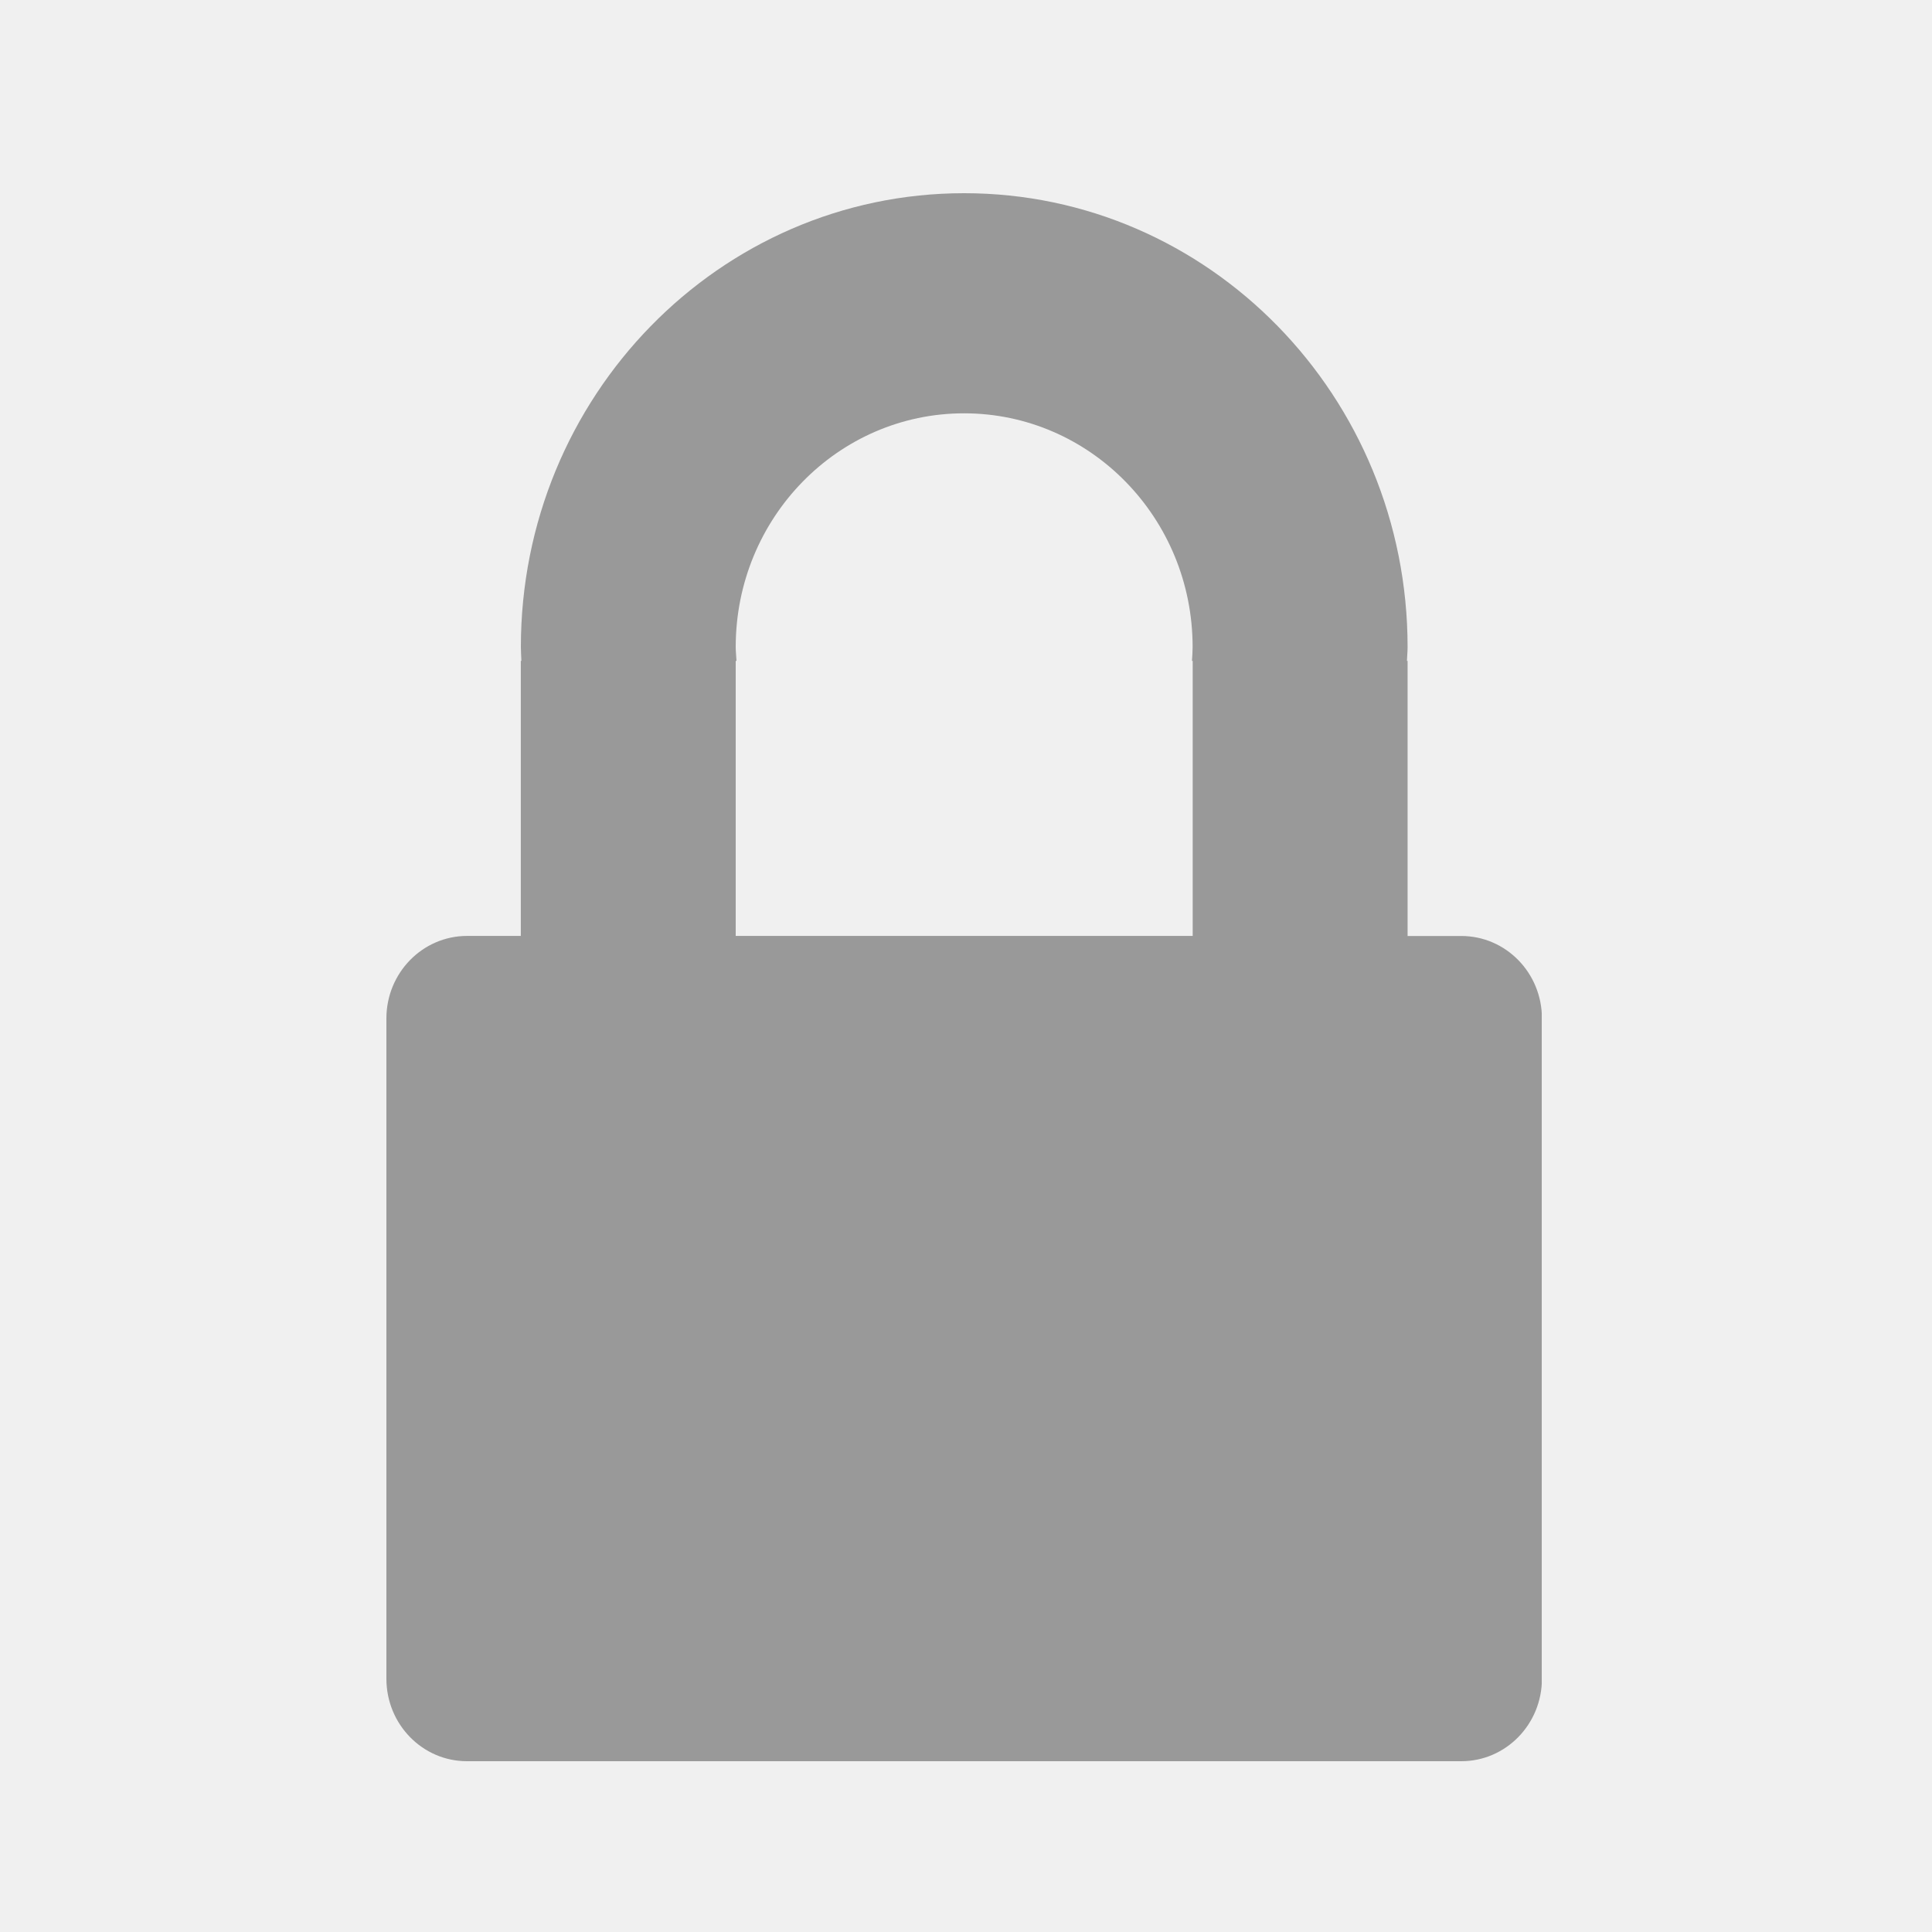
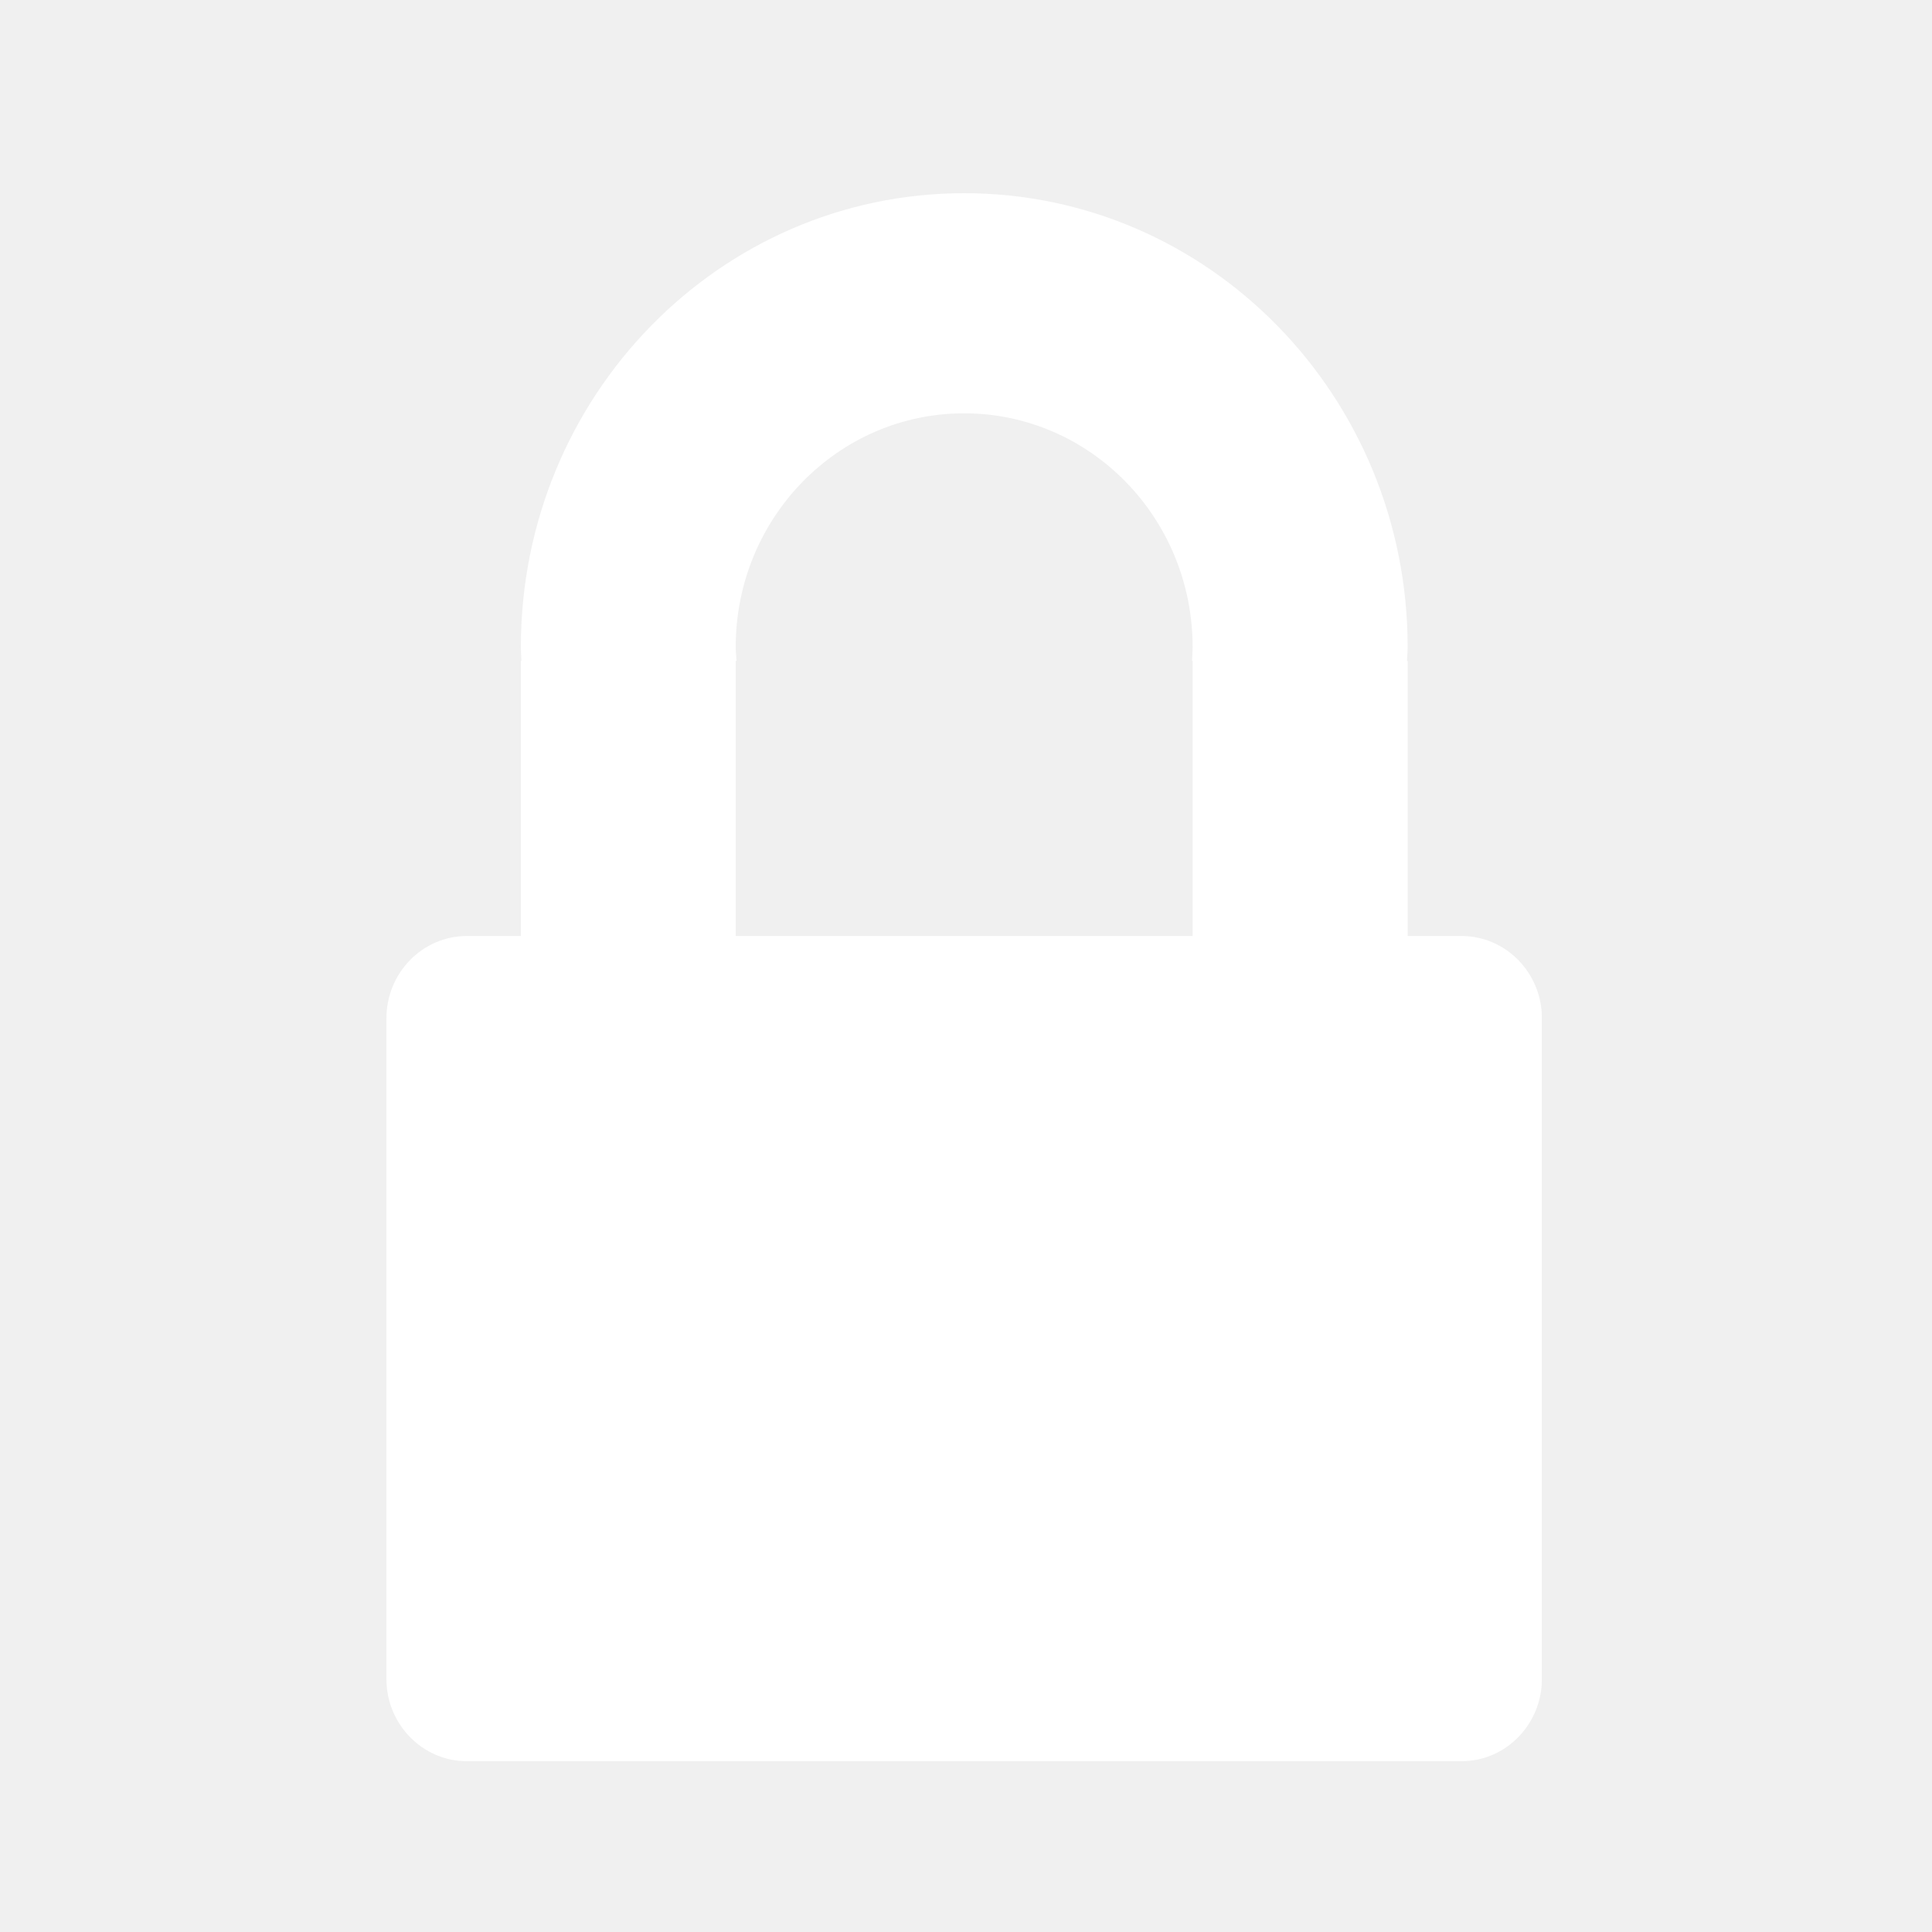
- <svg xmlns="http://www.w3.org/2000/svg" version="1.1" id="图层_1" x="0px" y="0px" width="30px" height="30px" viewBox="0 0 30 30" enable-background="new 0 0 30 30" xml:space="preserve">
-   <g id="Page-1_1_">
+ <svg xmlns="http://www.w3.org/2000/svg" xmlns:xlink="http://www.w3.org/1999/xlink" width="30px" height="30px" viewBox="0 0 30 30" version="1.1">
+   <defs>
+     <polygon id="path-1" points="17.943 0 2.83911662e-05 0 2.83911662e-05 24.348 17.943 24.348 17.943 6.6076584e-15" />
+   </defs>
+   <g id="Page-1" stroke="none" stroke-width="1" fill="none" fill-rule="evenodd">
    <g id="acc_security_groups">
      <g id="Page-1" transform="translate(6, 3)">
-         <g id="Clip-2">
- 			</g>
-         <defs>
-           <filter id="Adobe_OpacityMaskFilter" filterUnits="userSpaceOnUse" x="0" y="0" width="17.943" height="24.349">
-             <feColorMatrix type="matrix" values="1 0 0 0 0  0 1 0 0 0  0 0 1 0 0  0 0 0 1 0" />
-           </filter>
-         </defs>
-         <mask maskUnits="userSpaceOnUse" x="0" y="0" width="17.943" height="24.349" id="mask-2">
-           <g filter="url(#Adobe_OpacityMaskFilter)">
-             <polygon id="path-1" fill="#FFFFFF" points="17.943,0 0,0 0,24.349 17.943,24.349      " />
-           </g>
+         <mask id="mask-2" fill="white">
+           <use xlink:href="#path-1" />
        </mask>
-         <path id="Fill-1" mask="url(#mask-2)" fill="#999999" d="M12.52,7.262v4.271H5.424V7.262h0.012     C5.433,7.19,5.424,7.12,5.424,7.048c0-2.005,1.588-3.63,3.546-3.63c1.959,0,3.549,1.625,3.549,3.63     c0,0.072-0.006,0.143-0.01,0.214H12.52z M16.691,11.534h-0.834V7.262h-0.01c0.002-0.072,0.01-0.142,0.01-0.214     C15.857,3.156,12.775,0,8.971,0c-3.8,0-6.883,3.156-6.883,7.048c0,0.072,0.006,0.143,0.008,0.214H2.087v4.271H1.251     C0.561,11.534,0,12.107,0,12.814v10.253c0,0.708,0.56,1.281,1.251,1.281h15.44c0.691,0,1.252-0.573,1.252-1.281V12.814     C17.943,12.107,17.383,11.534,16.691,11.534L16.691,11.534z" />
+         <g id="Clip-2" />
+         <path d="M12.519,7.262 L12.519,11.534 L5.424,11.534 L5.424,7.262 L5.437,7.262 C5.433,7.19 5.424,7.12 5.424,7.048 C5.424,5.043 7.012,3.418 8.971,3.418 C10.929,3.418 12.519,5.043 12.519,7.048 C12.519,7.12 12.513,7.19 12.51,7.262 L12.519,7.262 Z M16.692,11.534 L15.858,11.534 L15.858,7.262 L15.848,7.262 C15.85,7.19 15.858,7.12 15.858,7.048 C15.858,3.156 12.775,-5.81215794e-06 8.971,-5.81215794e-06 C5.171,-5.81215794e-06 2.088,3.156 2.088,7.048 C2.088,7.12 2.094,7.19 2.096,7.262 L2.088,7.262 L2.088,11.534 L1.251,11.534 C0.56,11.534 2.83911662e-05,12.107 2.83911662e-05,12.815 L2.83911662e-05,23.068 C2.83911662e-05,23.775 0.56,24.348 1.251,24.348 L16.692,24.348 C17.383,24.348 17.943,23.775 17.943,23.068 L17.943,12.815 C17.944,12.107 17.383,11.534 16.692,11.534 L16.692,11.534 Z" id="Fill-1" fill="#FFFFFF" mask="url(#mask-2)" />
      </g>
    </g>
  </g>
</svg>
